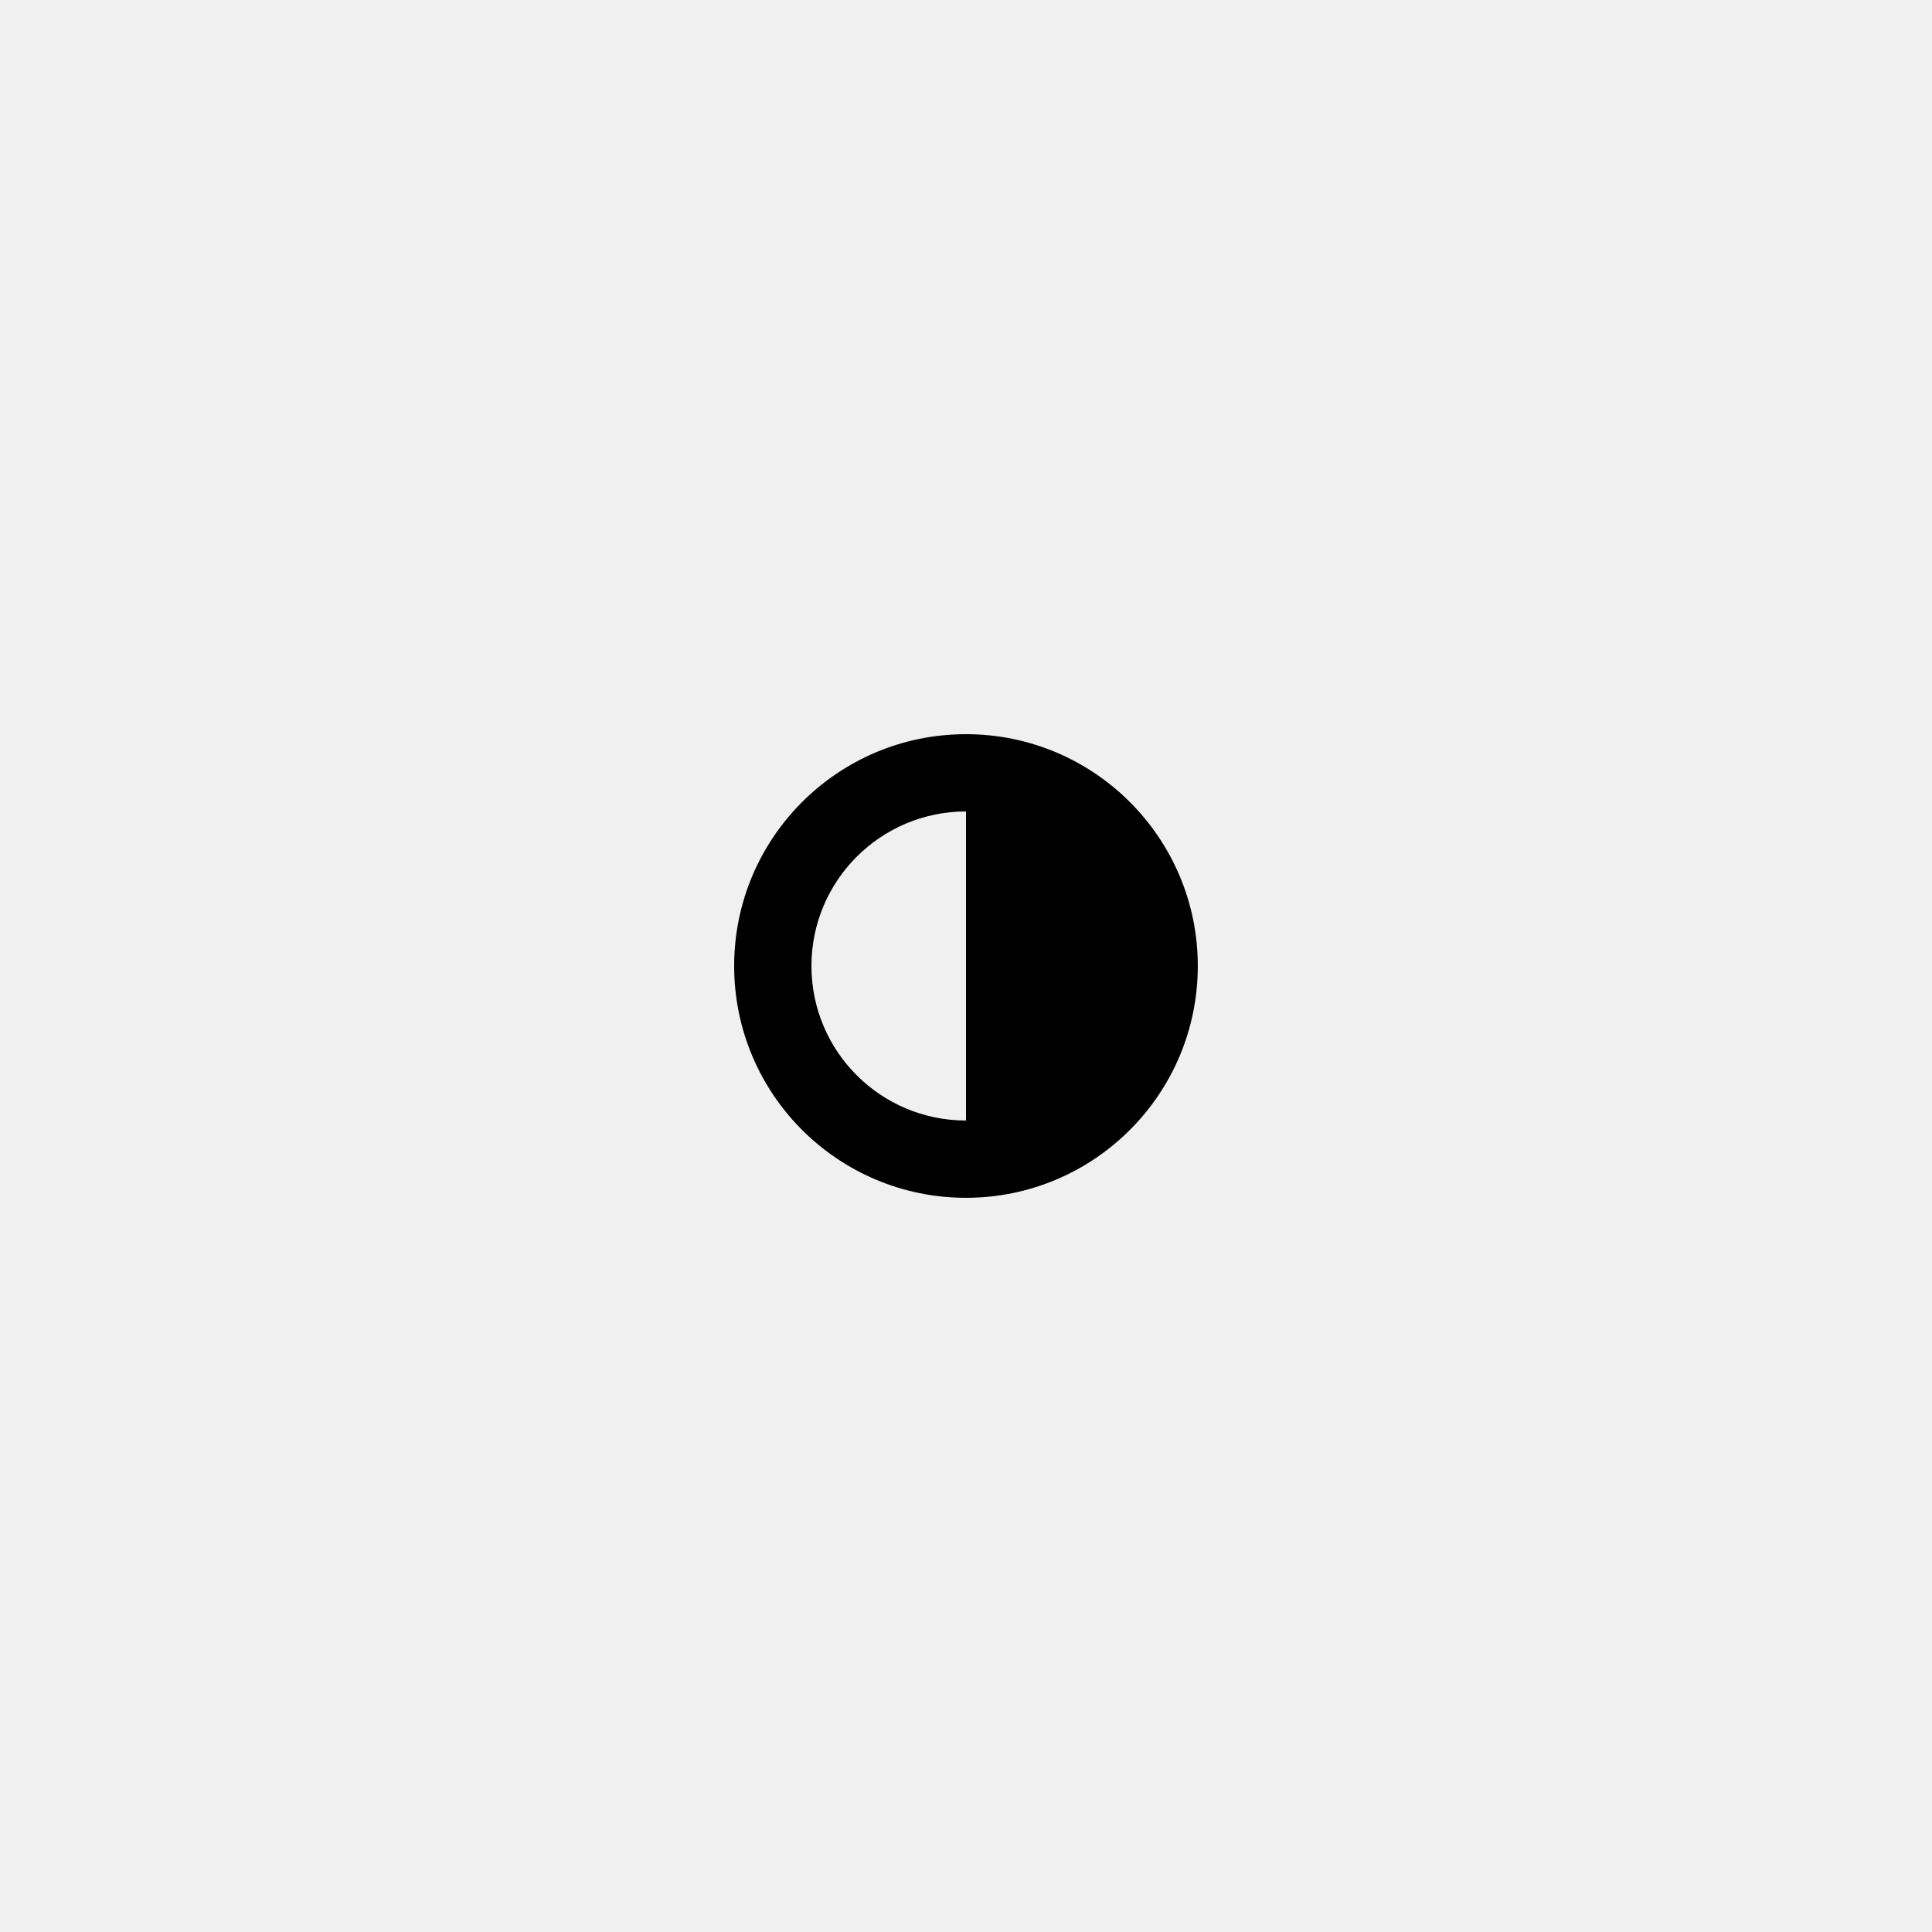
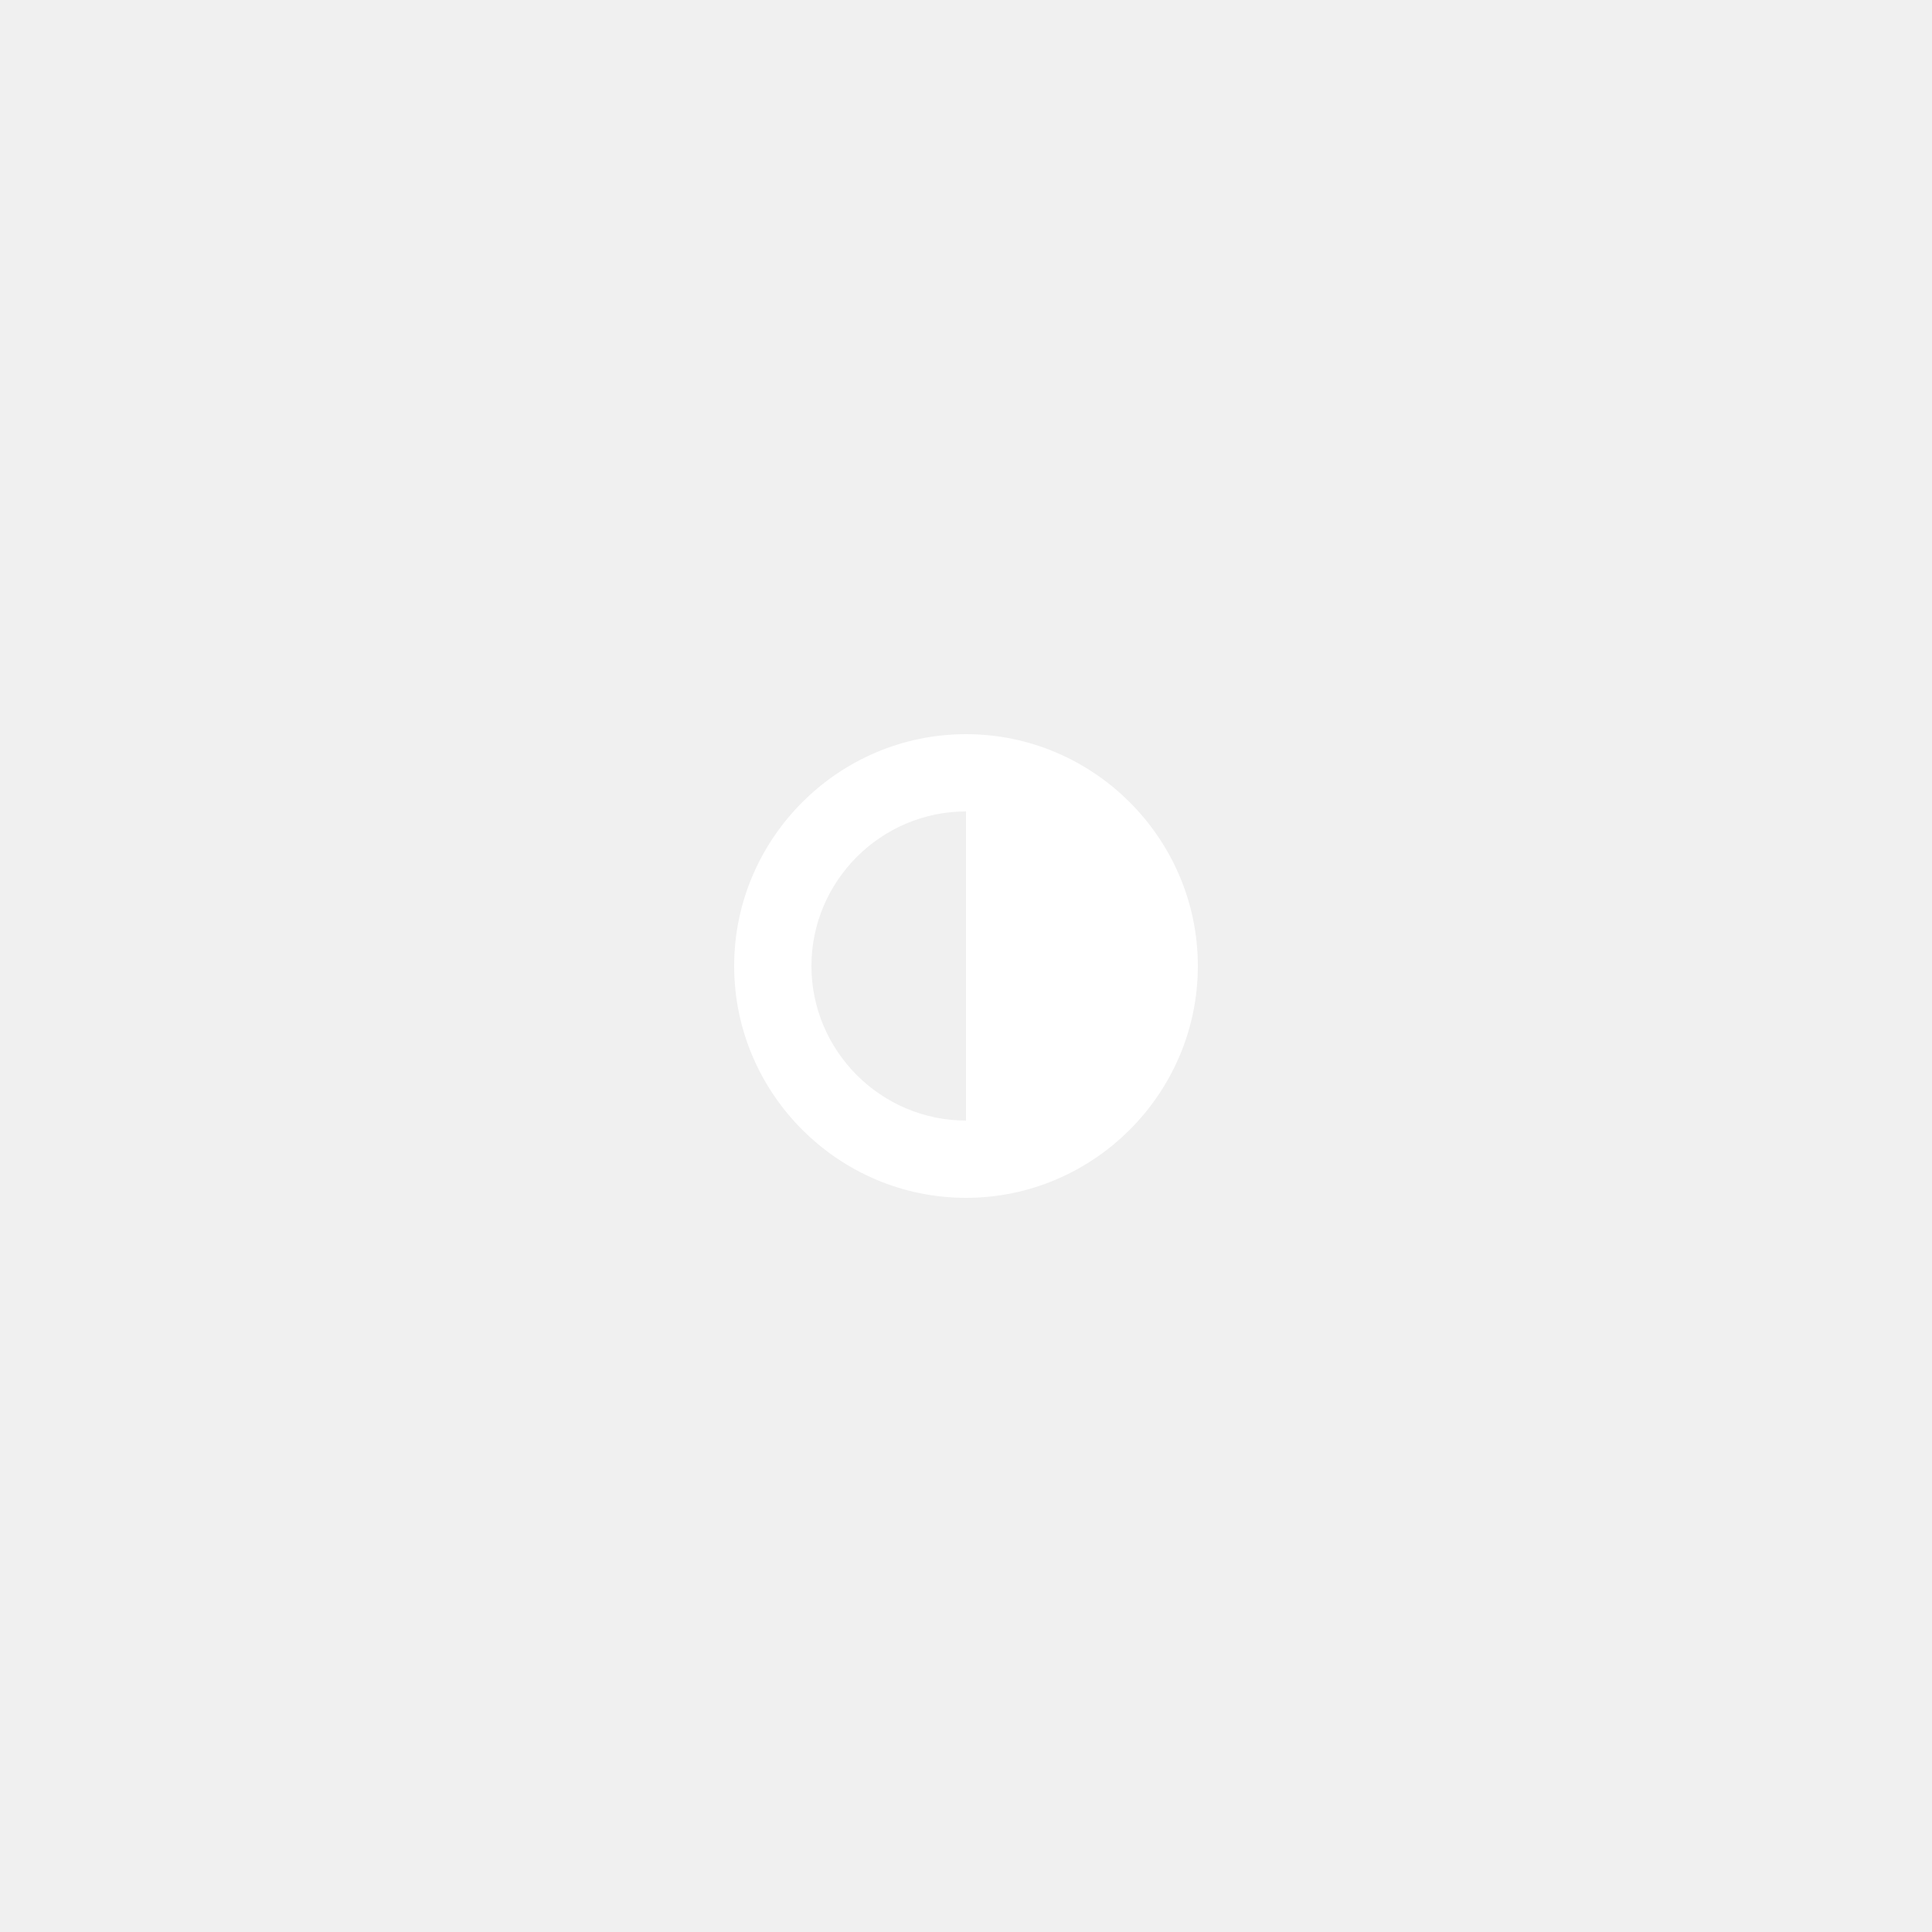
- <svg xmlns="http://www.w3.org/2000/svg" version="1.1" id="Layer_1" x="0px" y="0px" width="100px" height="100px" viewBox="0 0 100 100" enable-background="new 0 0 100 100" xml:space="preserve">
-   <path fill-rule="evenodd" clip-rule="evenodd" d="M50,61.998c6.625,0,11.998-5.371,11.998-11.999  c0-6.626-5.373-11.998-11.998-11.998c-6.627,0-12,5.372-12,11.998C38,56.627,43.373,61.998,50,61.998z M50,57.998  c-4.418,0-8-3.58-8-7.999c0-4.417,3.582-7.998,8-7.998V57.998z" />
+ <svg xmlns="http://www.w3.org/2000/svg" version="1.1" id="Layer_1" x="0px" y="0px" viewBox="0 0 100 100" style="enable-background:new 0 0 100 100;" xml:space="preserve">
+   <style type="text/css">
+ 	.st0{fill-rule:evenodd;clip-rule:evenodd;fill:#FFFFFF;}
+ </style>
+   <path class="st0" d="M50,62c6.6,0,12-5.4,12-12c0-6.6-5.4-12-12-12c-6.6,0-12,5.4-12,12C38,56.6,43.4,62,50,62z M50,58  c-4.4,0-8-3.6-8-8c0-4.4,3.6-8,8-8V58z" />
</svg>
